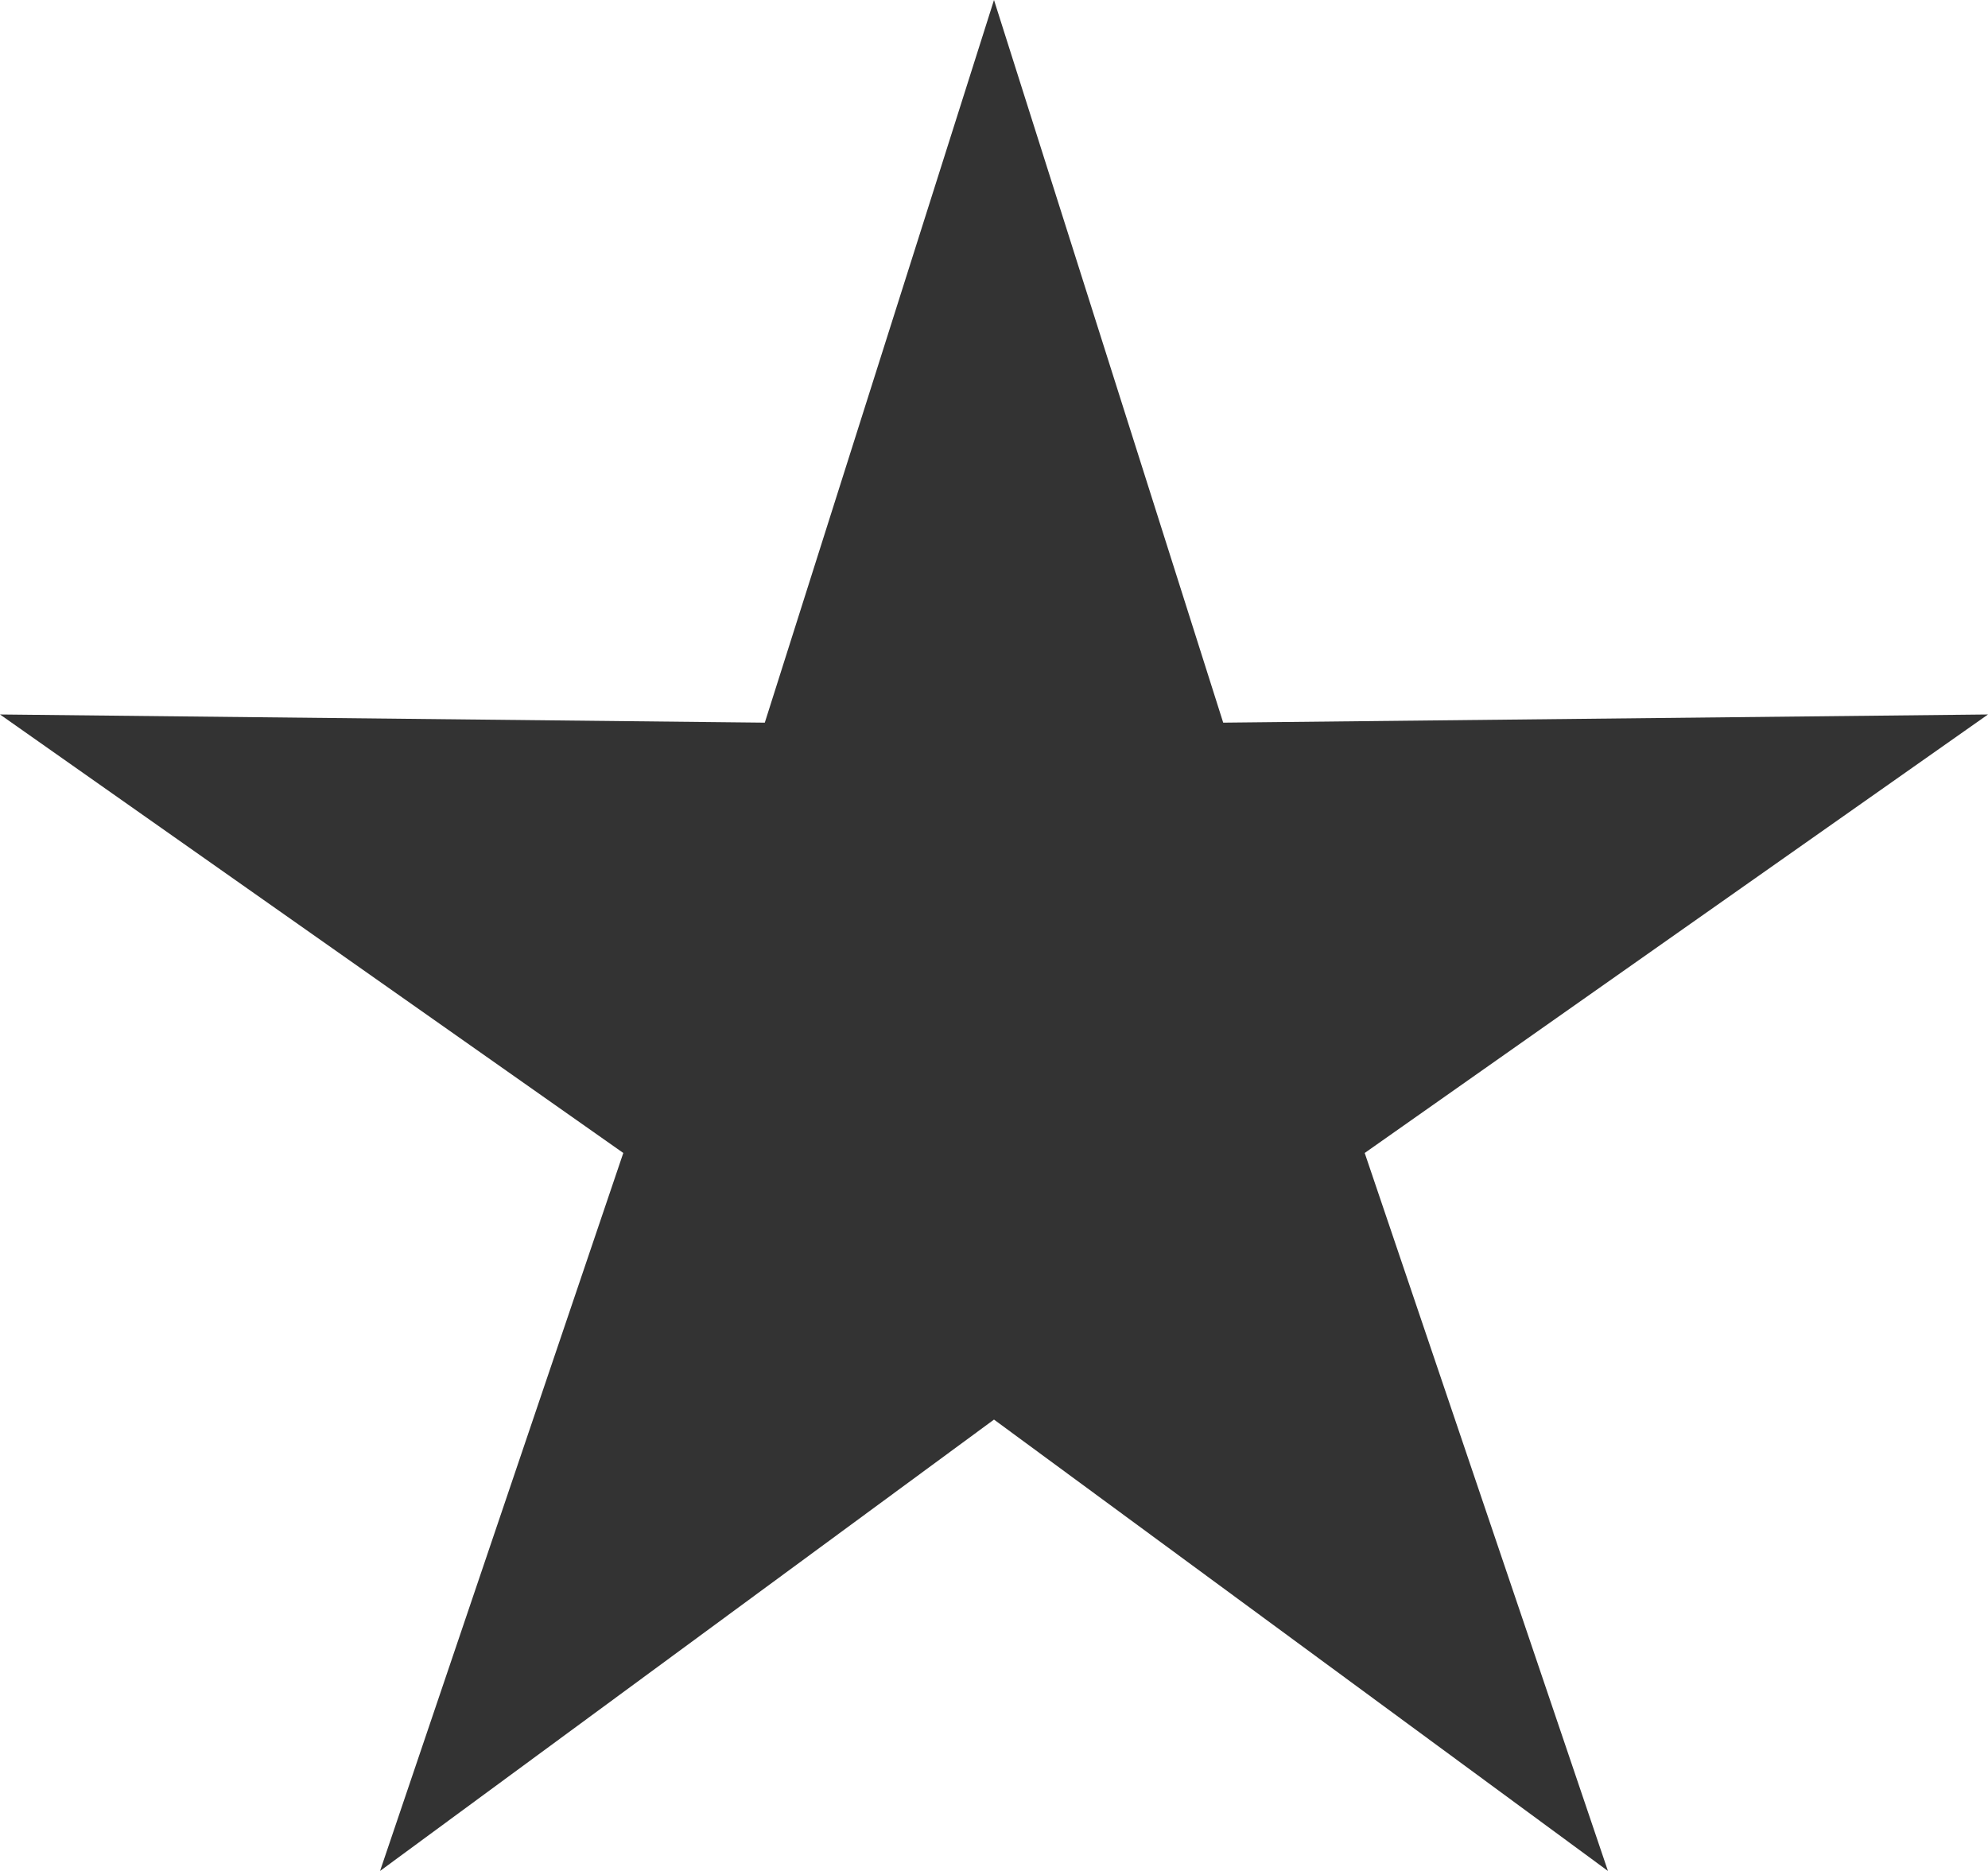
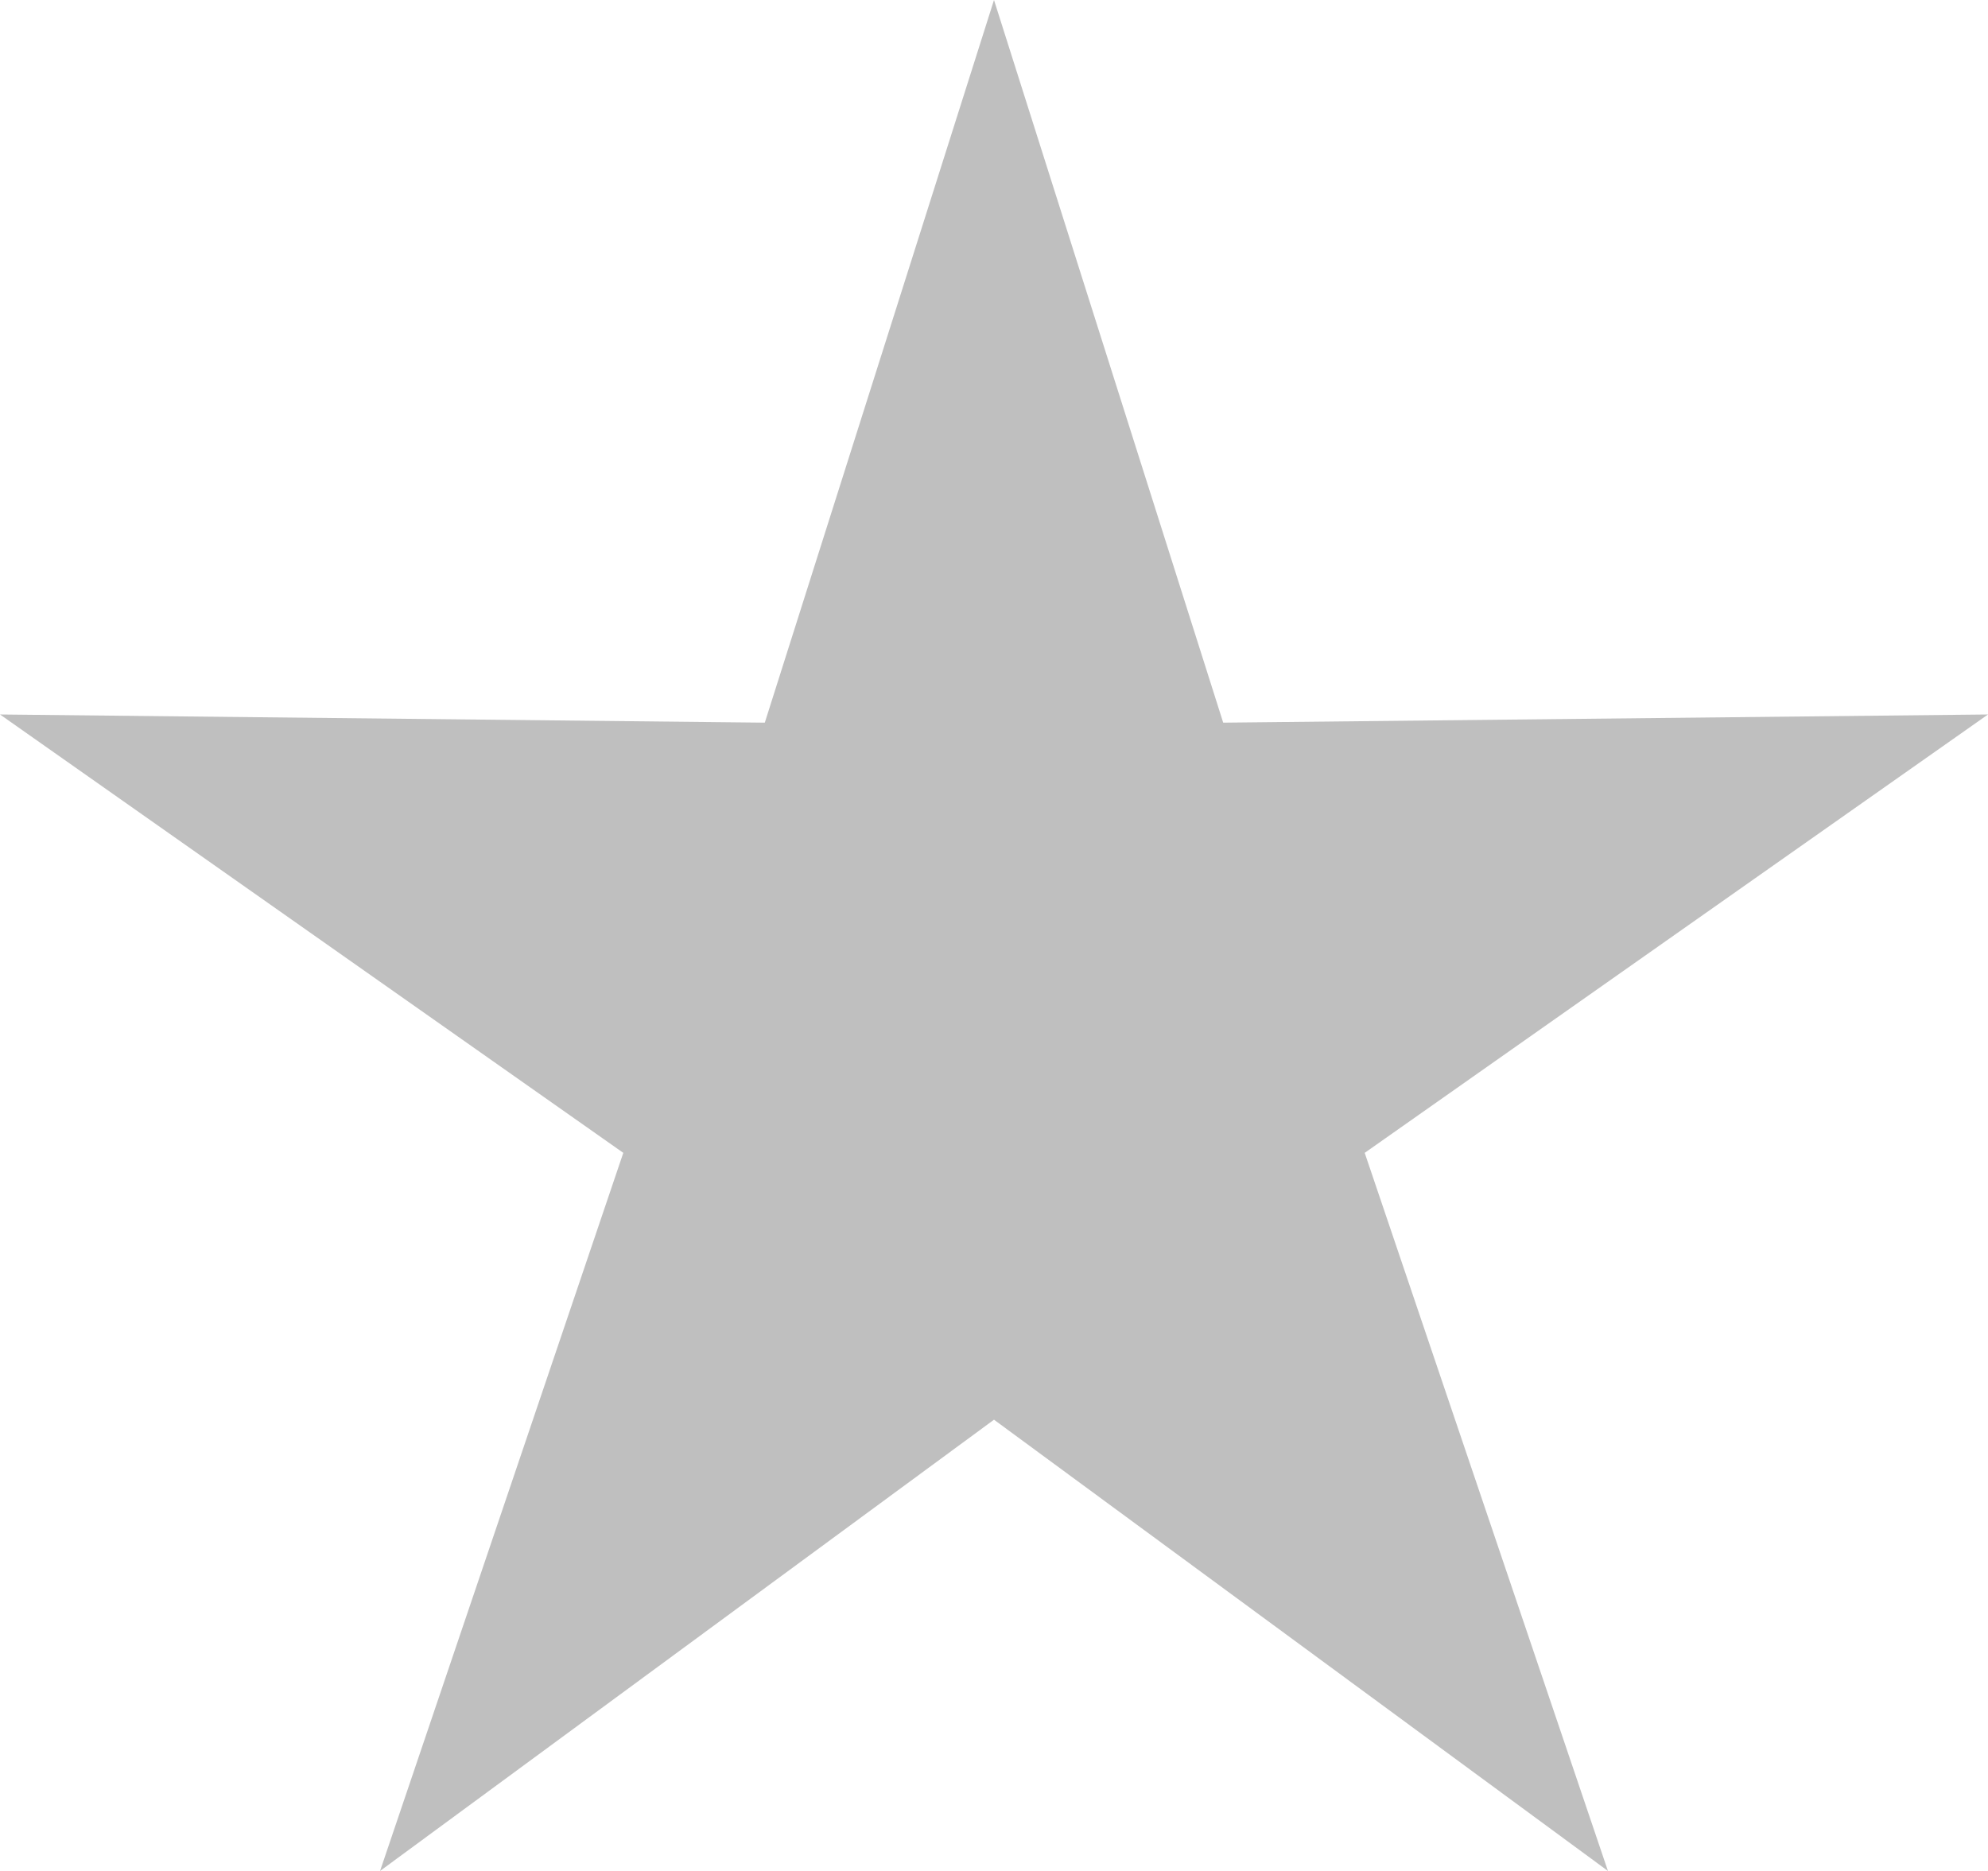
<svg xmlns="http://www.w3.org/2000/svg" version="1.1" id="Layer_1" x="0px" y="0px" width="17px" height="16px" viewBox="0 0 17 16" enable-background="new 0 0 17 16" xml:space="preserve">
-   <polygon fill-rule="evenodd" clip-rule="evenodd" fill="#333333" points="8.5,0 10.46,6.18 17,6.11 11.67,9.86 13.75,16 8.5,12.14   3.25,16 5.33,9.86 0,6.11 6.54,6.18 " />
+   <polygon fill="#BFBFBF" points="8.5,0 10.46,6.18 17,6.11 11.67,9.859 13.75,16 8.5,12.141 3.25,16 5.33,9.859 0,6.11 6.54,6.18 " />
</svg>
